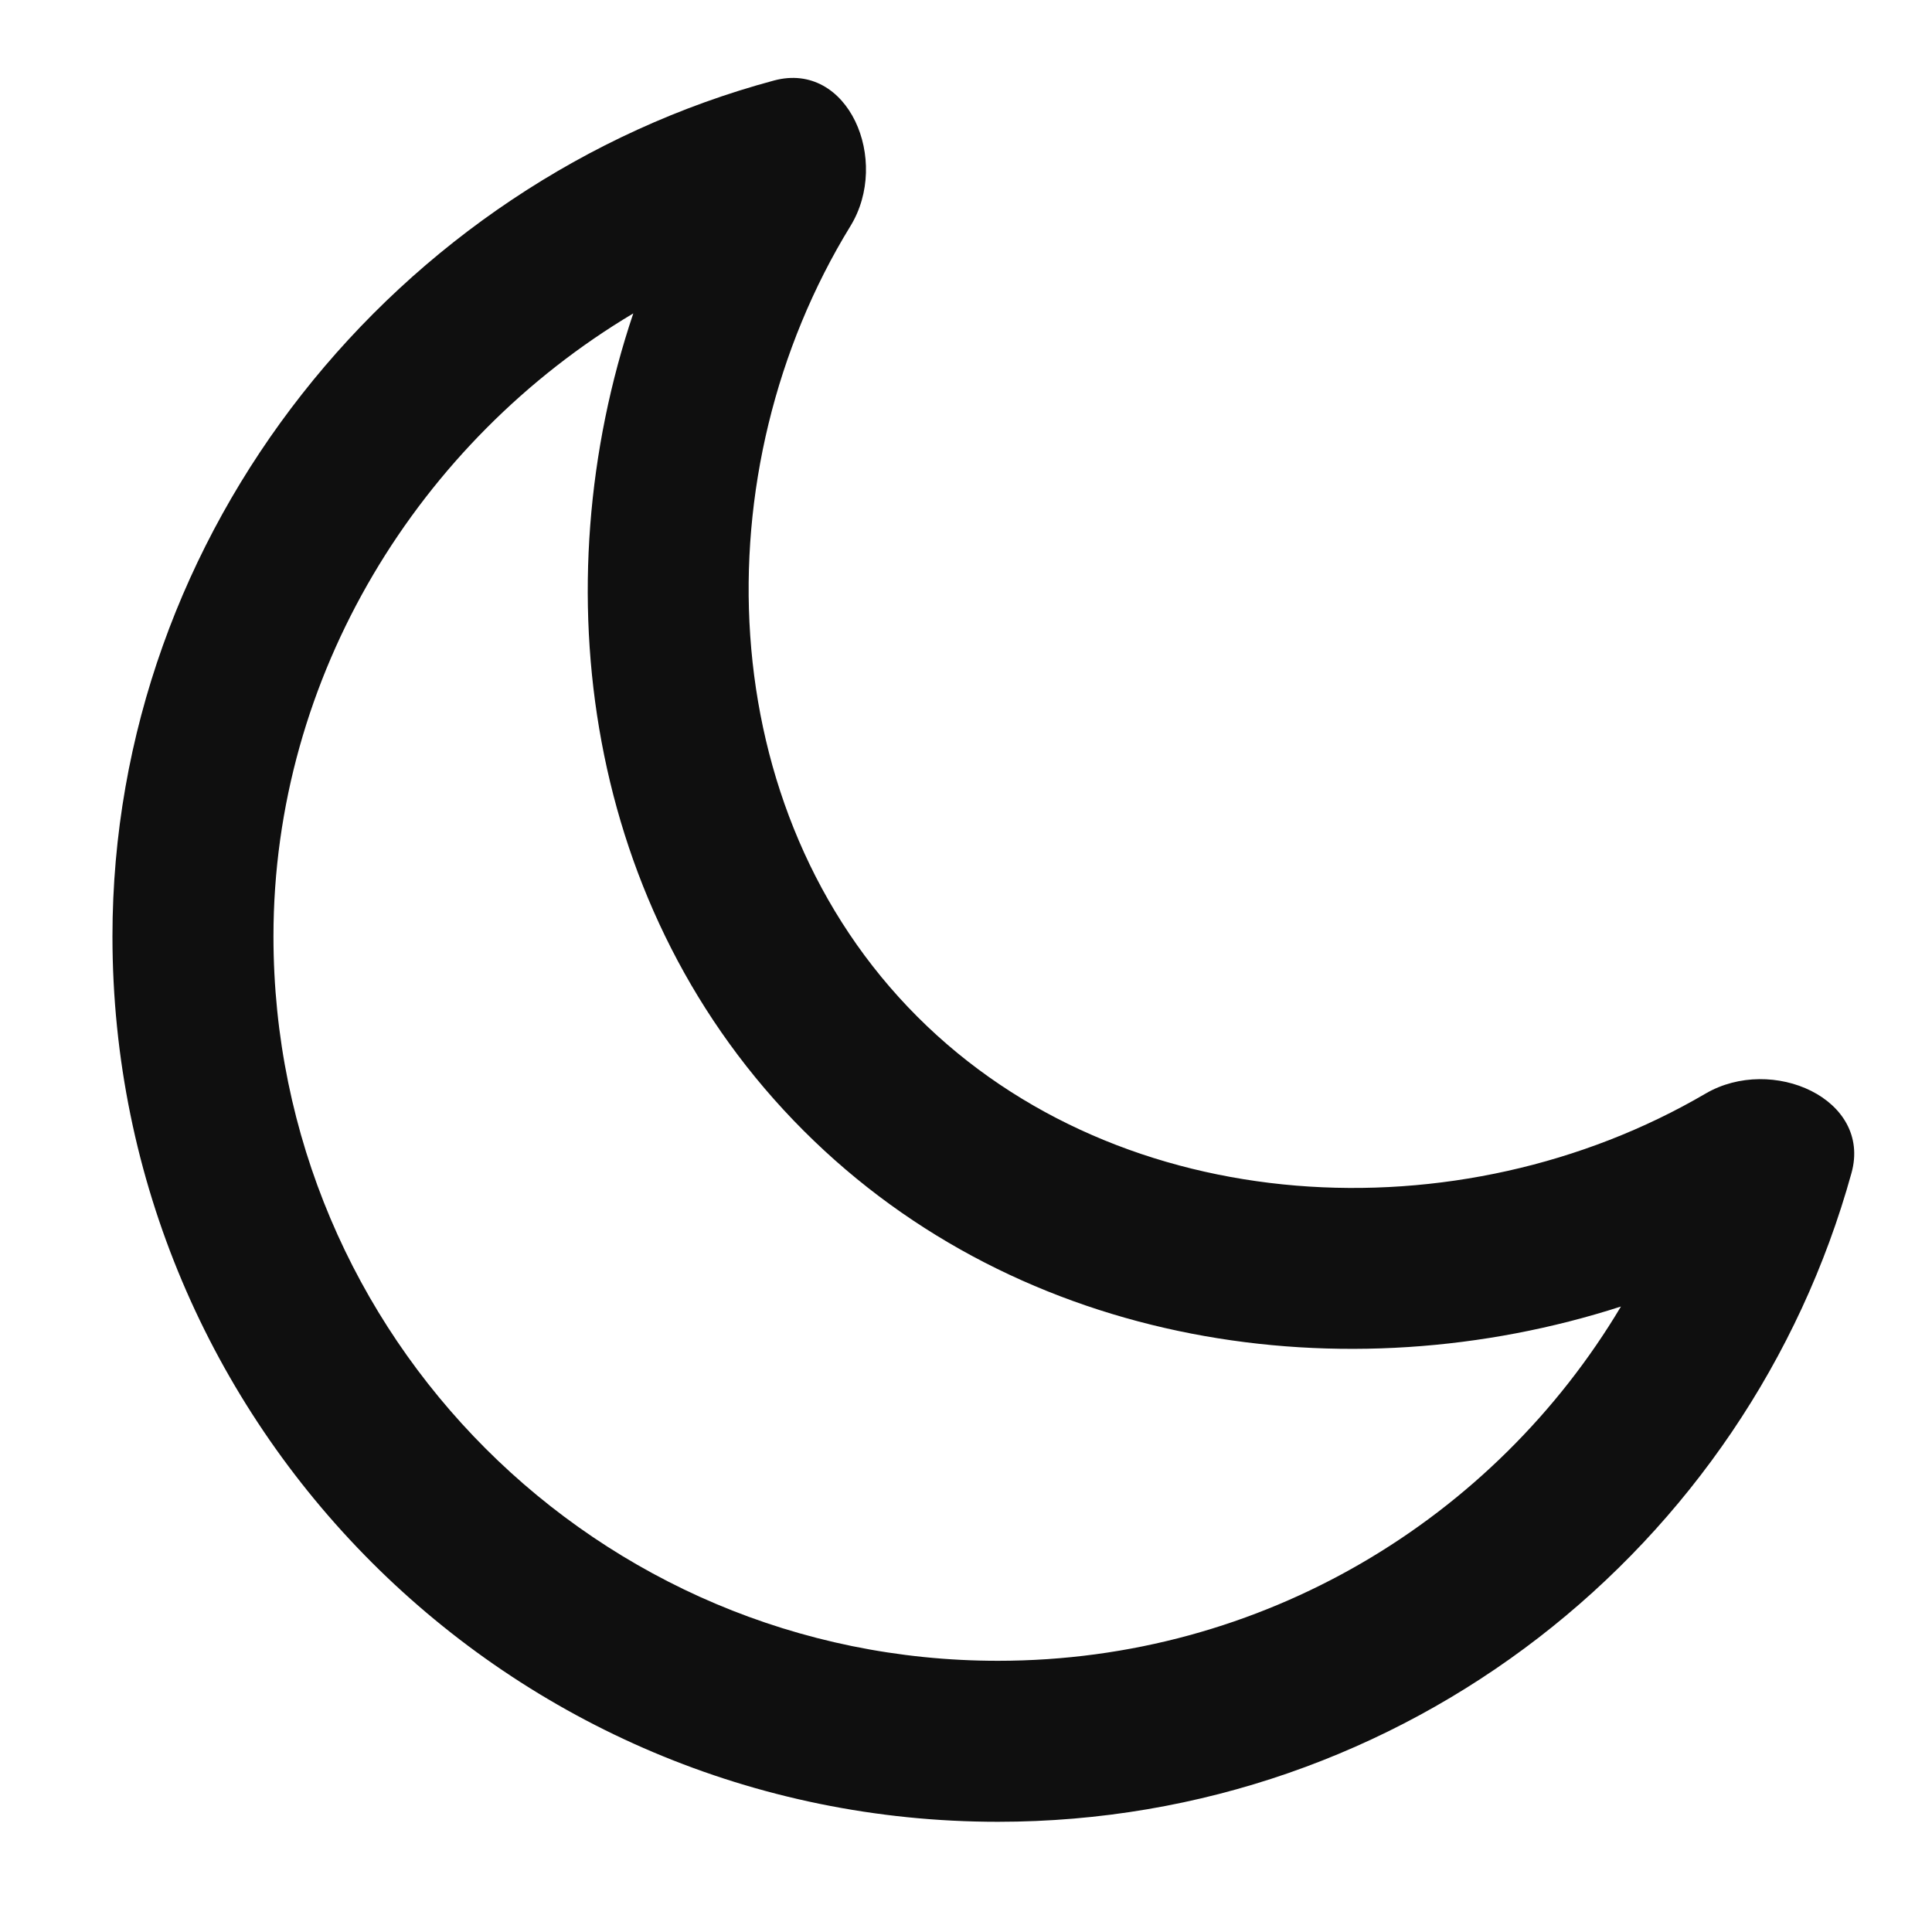
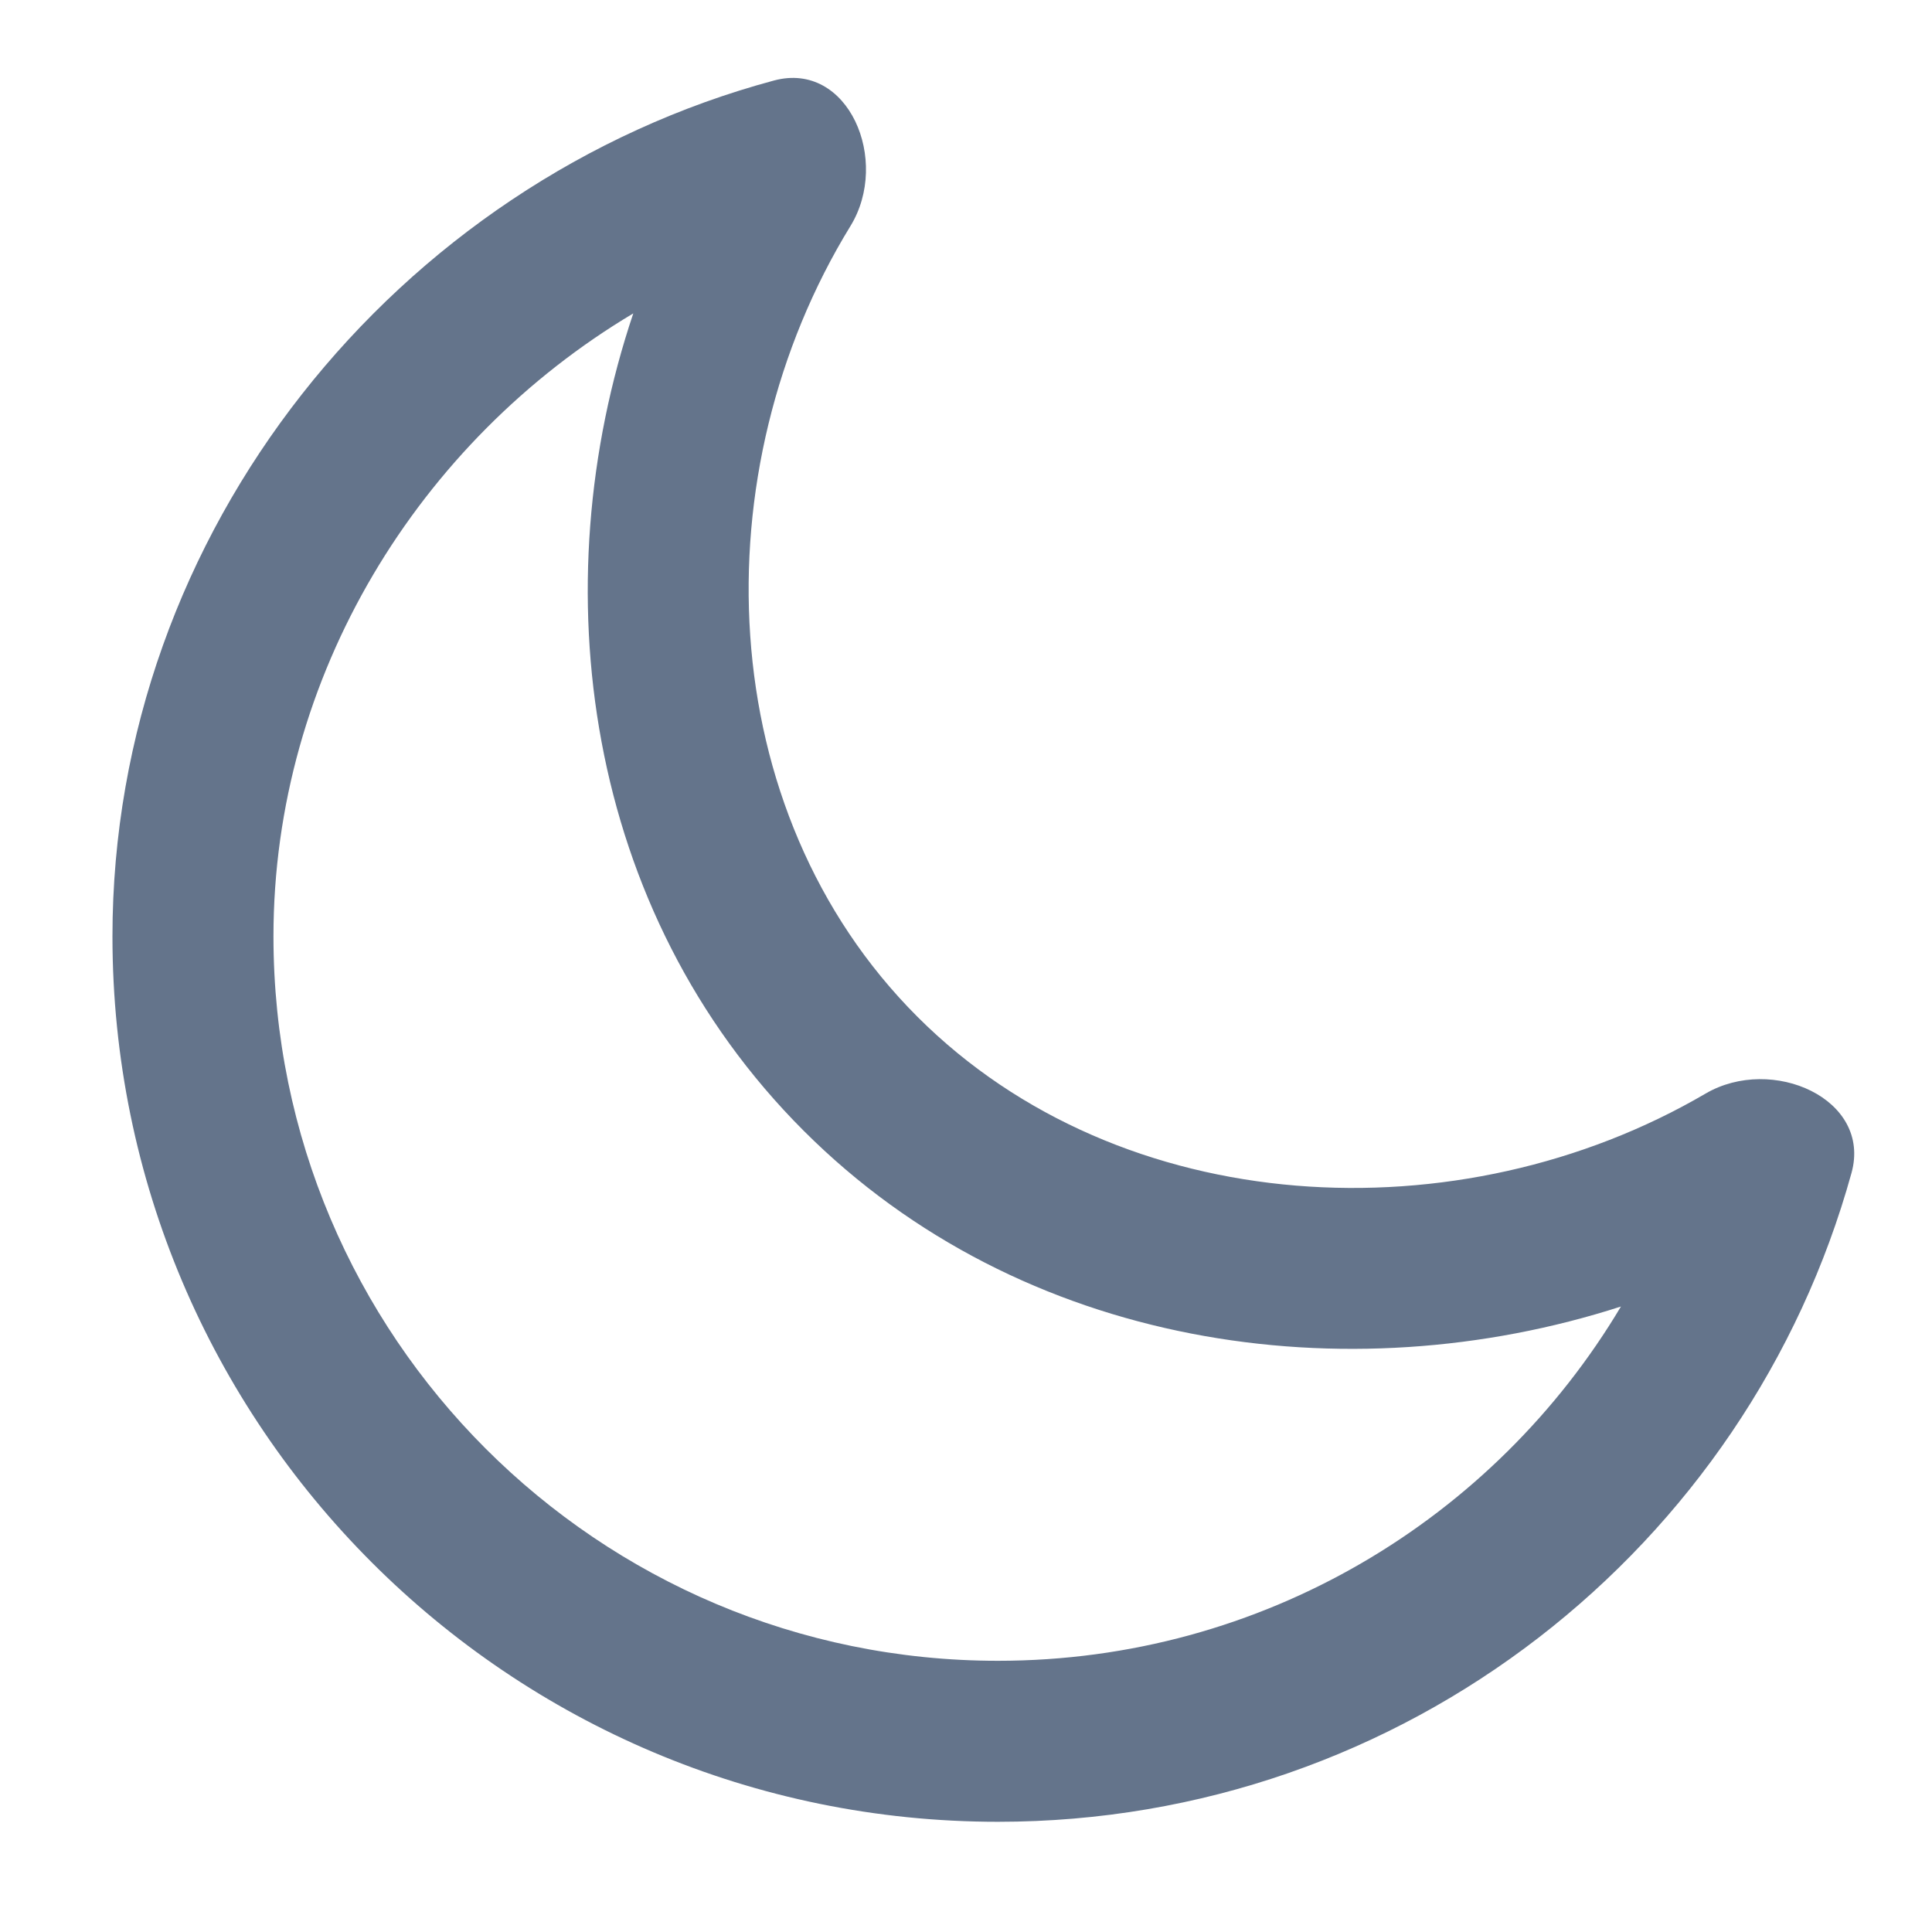
<svg xmlns="http://www.w3.org/2000/svg" width="800px" height="800px" viewBox="0 0 24 24" fill="none">
-   <path fill-rule="evenodd" clip-rule="evenodd" d="M3.397 11.632C3.397 16.602 7.426 20.631 12.397 20.631C15.686 20.631 18.566 18.866 20.136 16.23C16.729 17.329 12.692 16.755 9.983 14.046C7.252 11.315 6.726 7.284 7.867 3.893C5.207 5.479 3.397 8.389 3.397 11.632ZM21.187 13.585C22.012 13.102 23.255 13.649 23 14.571C21.714 19.219 17.454 22.631 12.397 22.631C6.322 22.631 1.397 17.707 1.397 11.632C1.397 6.589 4.935 2.258 9.615 1C10.539 0.752 11.065 1.994 10.564 2.809C8.7 5.847 8.832 10.066 11.397 12.631C13.932 15.166 18.137 15.37 21.187 13.585Z" fill="#0F0F0F" />
+   <path fill-rule="evenodd" clip-rule="evenodd" d="M3.397 11.632C3.397 16.602 7.426 20.631 12.397 20.631C15.686 20.631 18.566 18.866 20.136 16.23C16.729 17.329 12.692 16.755 9.983 14.046C7.252 11.315 6.726 7.284 7.867 3.893C5.207 5.479 3.397 8.389 3.397 11.632ZM21.187 13.585C22.012 13.102 23.255 13.649 23 14.571C21.714 19.219 17.454 22.631 12.397 22.631C6.322 22.631 1.397 17.707 1.397 11.632C1.397 6.589 4.935 2.258 9.615 1C10.539 0.752 11.065 1.994 10.564 2.809C8.7 5.847 8.832 10.066 11.397 12.631C13.932 15.166 18.137 15.37 21.187 13.585Z" fill="#64748b" />
</svg>
